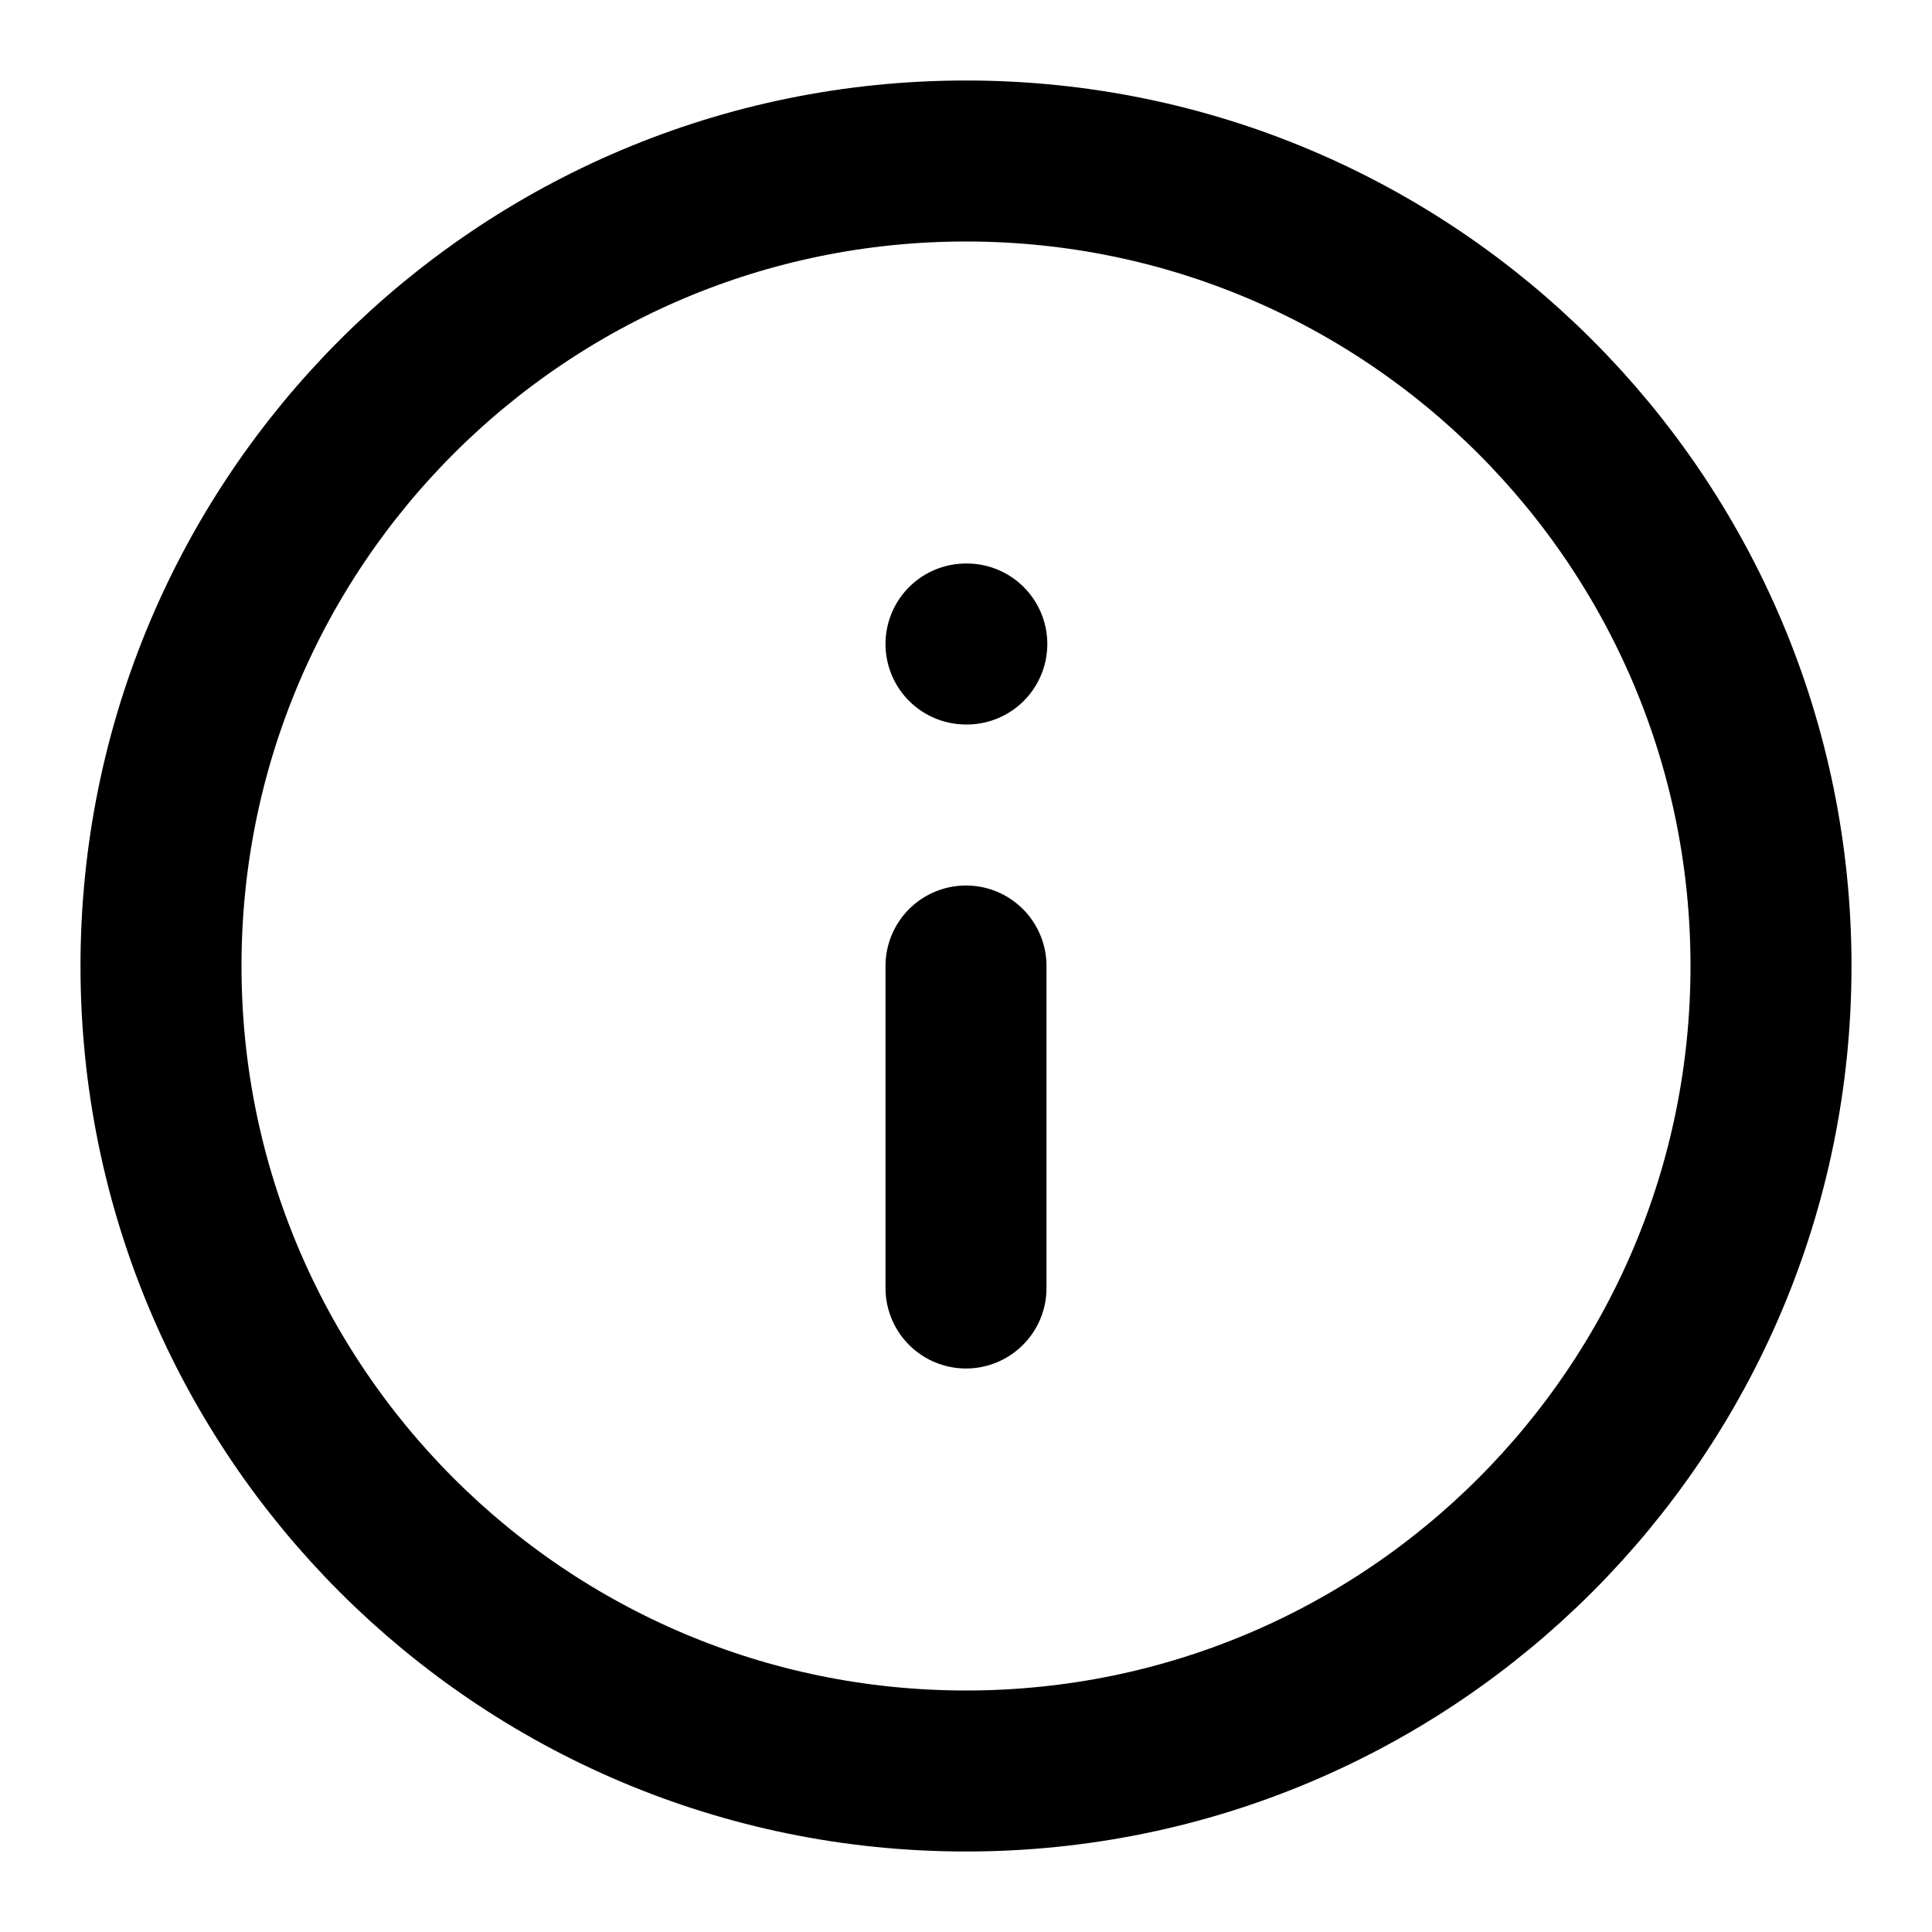
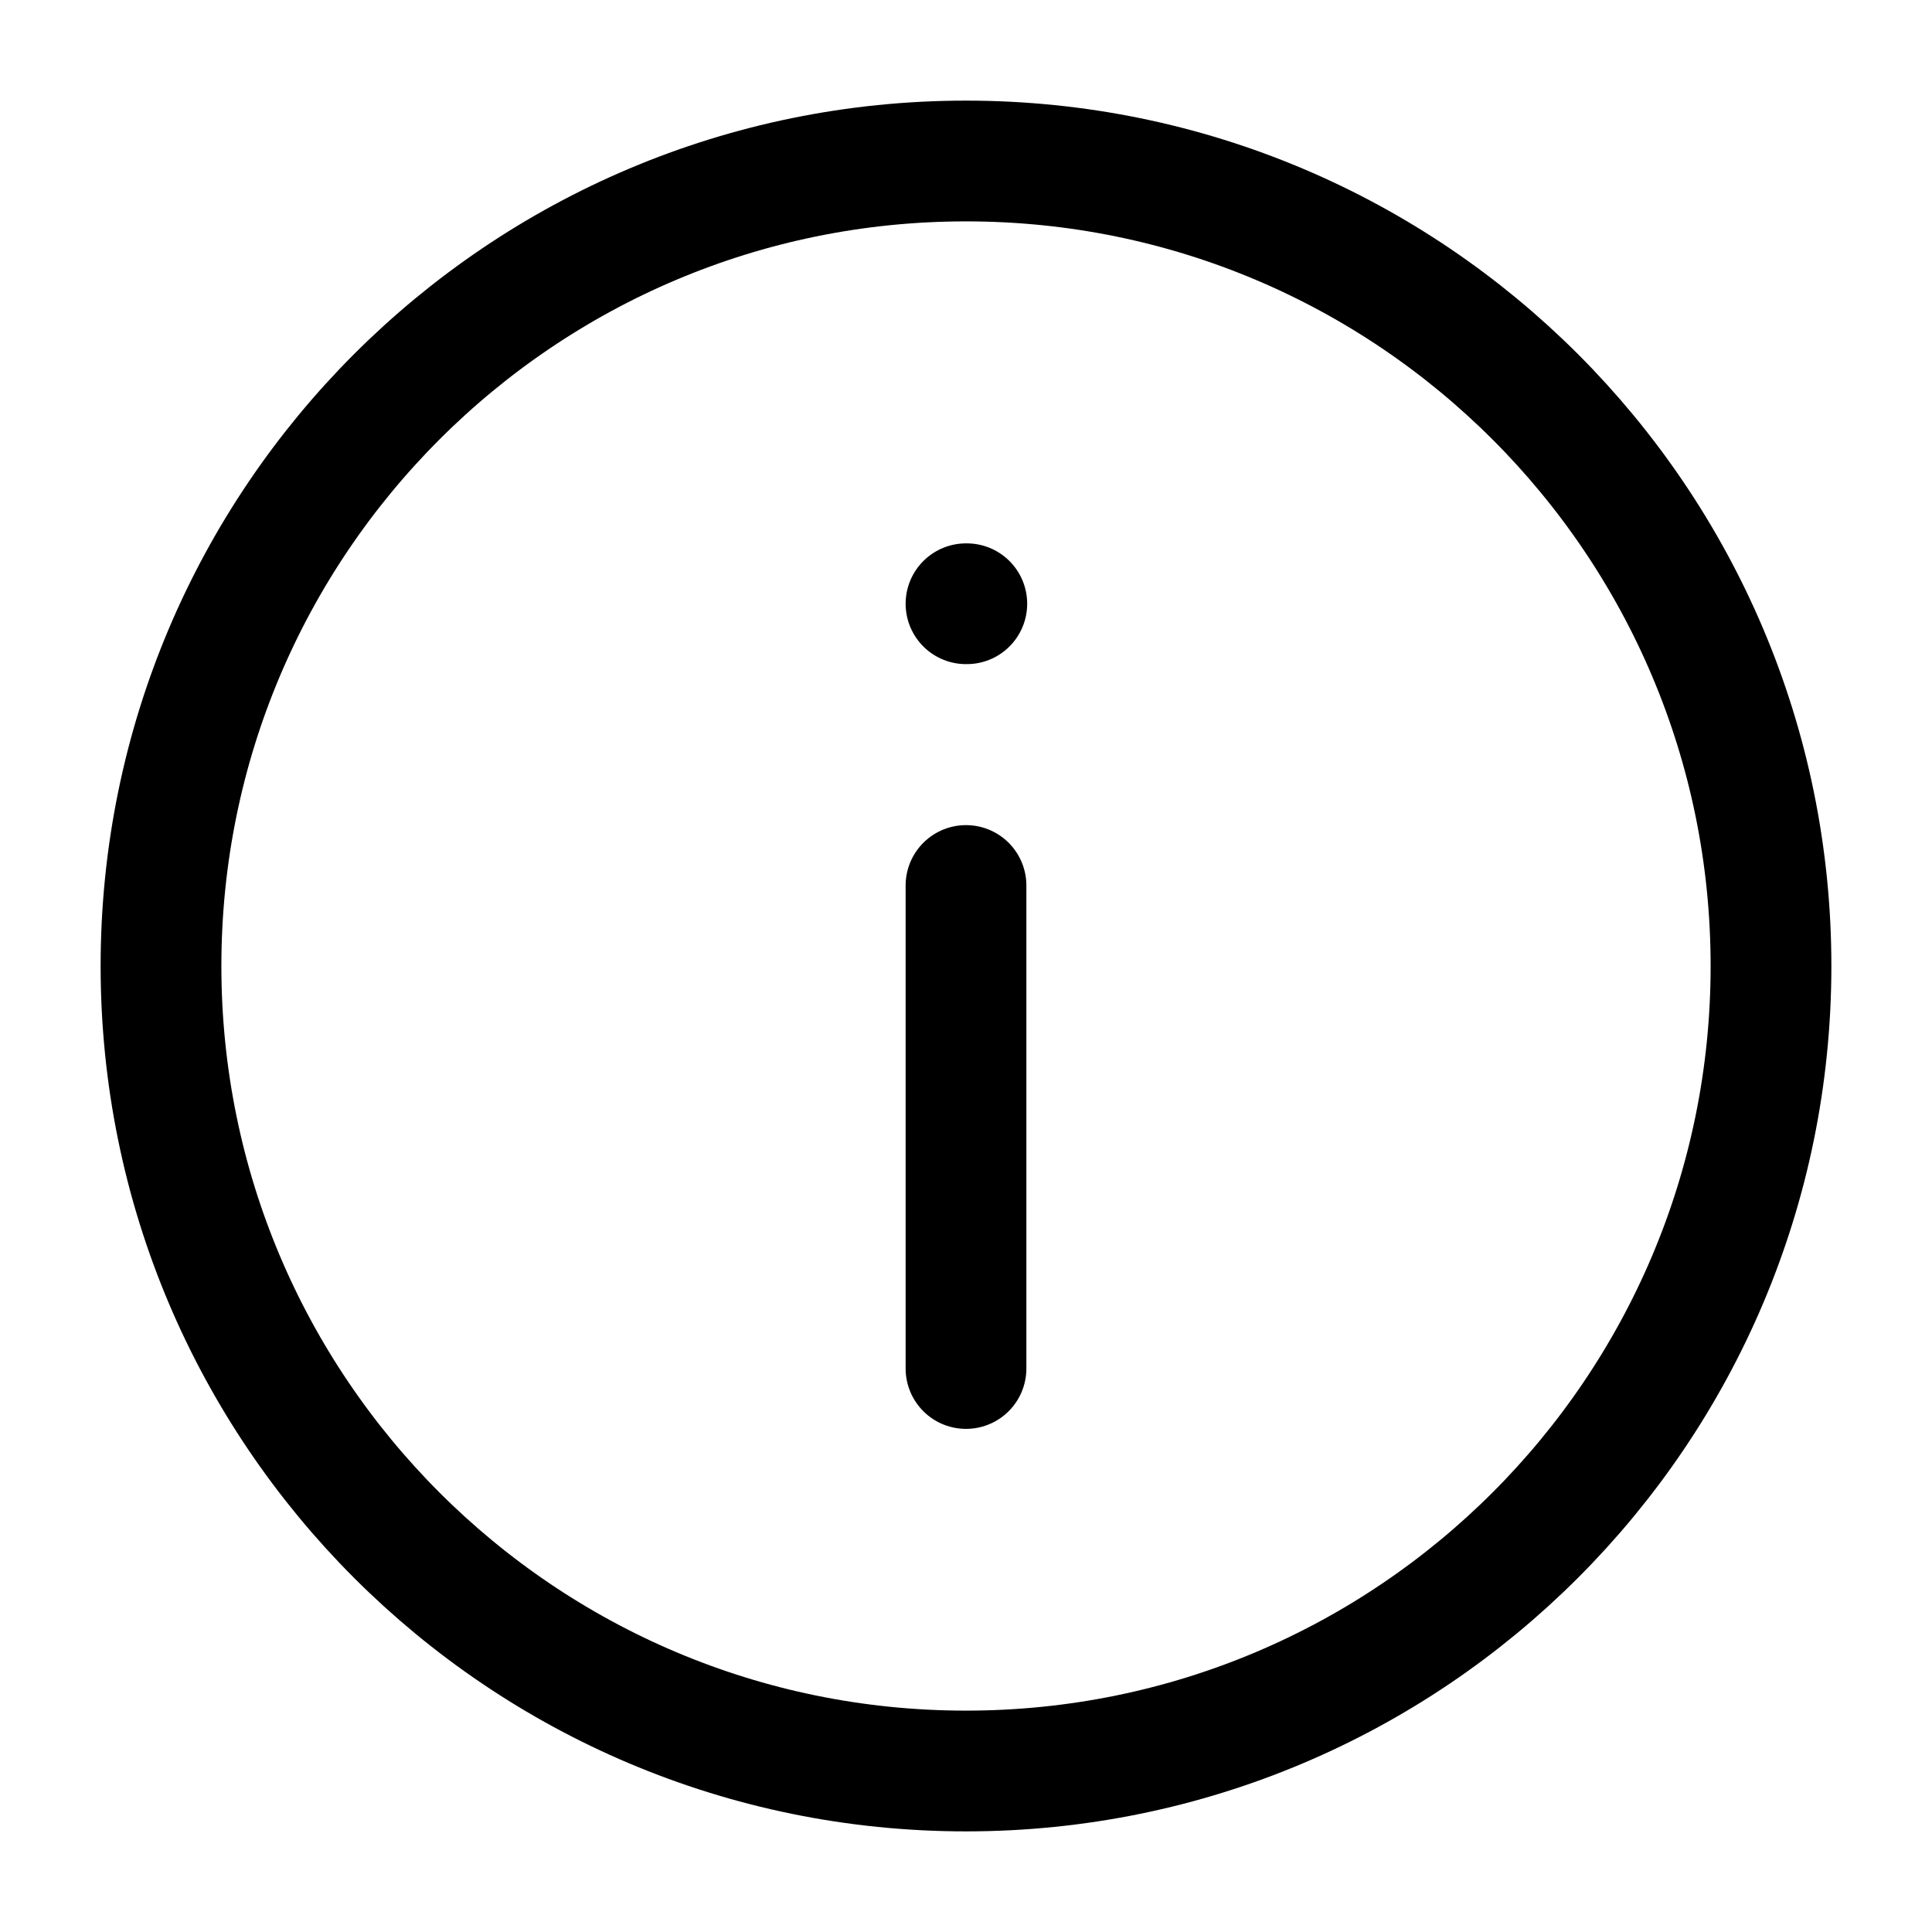
- <svg xmlns="http://www.w3.org/2000/svg" width="32" height="32" viewBox="0 0 24 24">
-   <g fill="none" stroke="currentColor" stroke-linecap="round" stroke-linejoin="round" stroke-width="2">
+ <svg xmlns="http://www.w3.org/2000/svg" width="1em" height="1em" viewBox="0 0 24 24">
+   <g fill="none" stroke="currentColor" stroke-width="1.5">
    <circle cx="12" cy="12" r="10" />
-     <path d="M12 16v-4m0-4h.01" />
+     <path stroke-linecap="round" d="M12 17v-6" />
+     <path stroke-linecap="round" d="M12 7.5h.01" />
  </g>
</svg>
